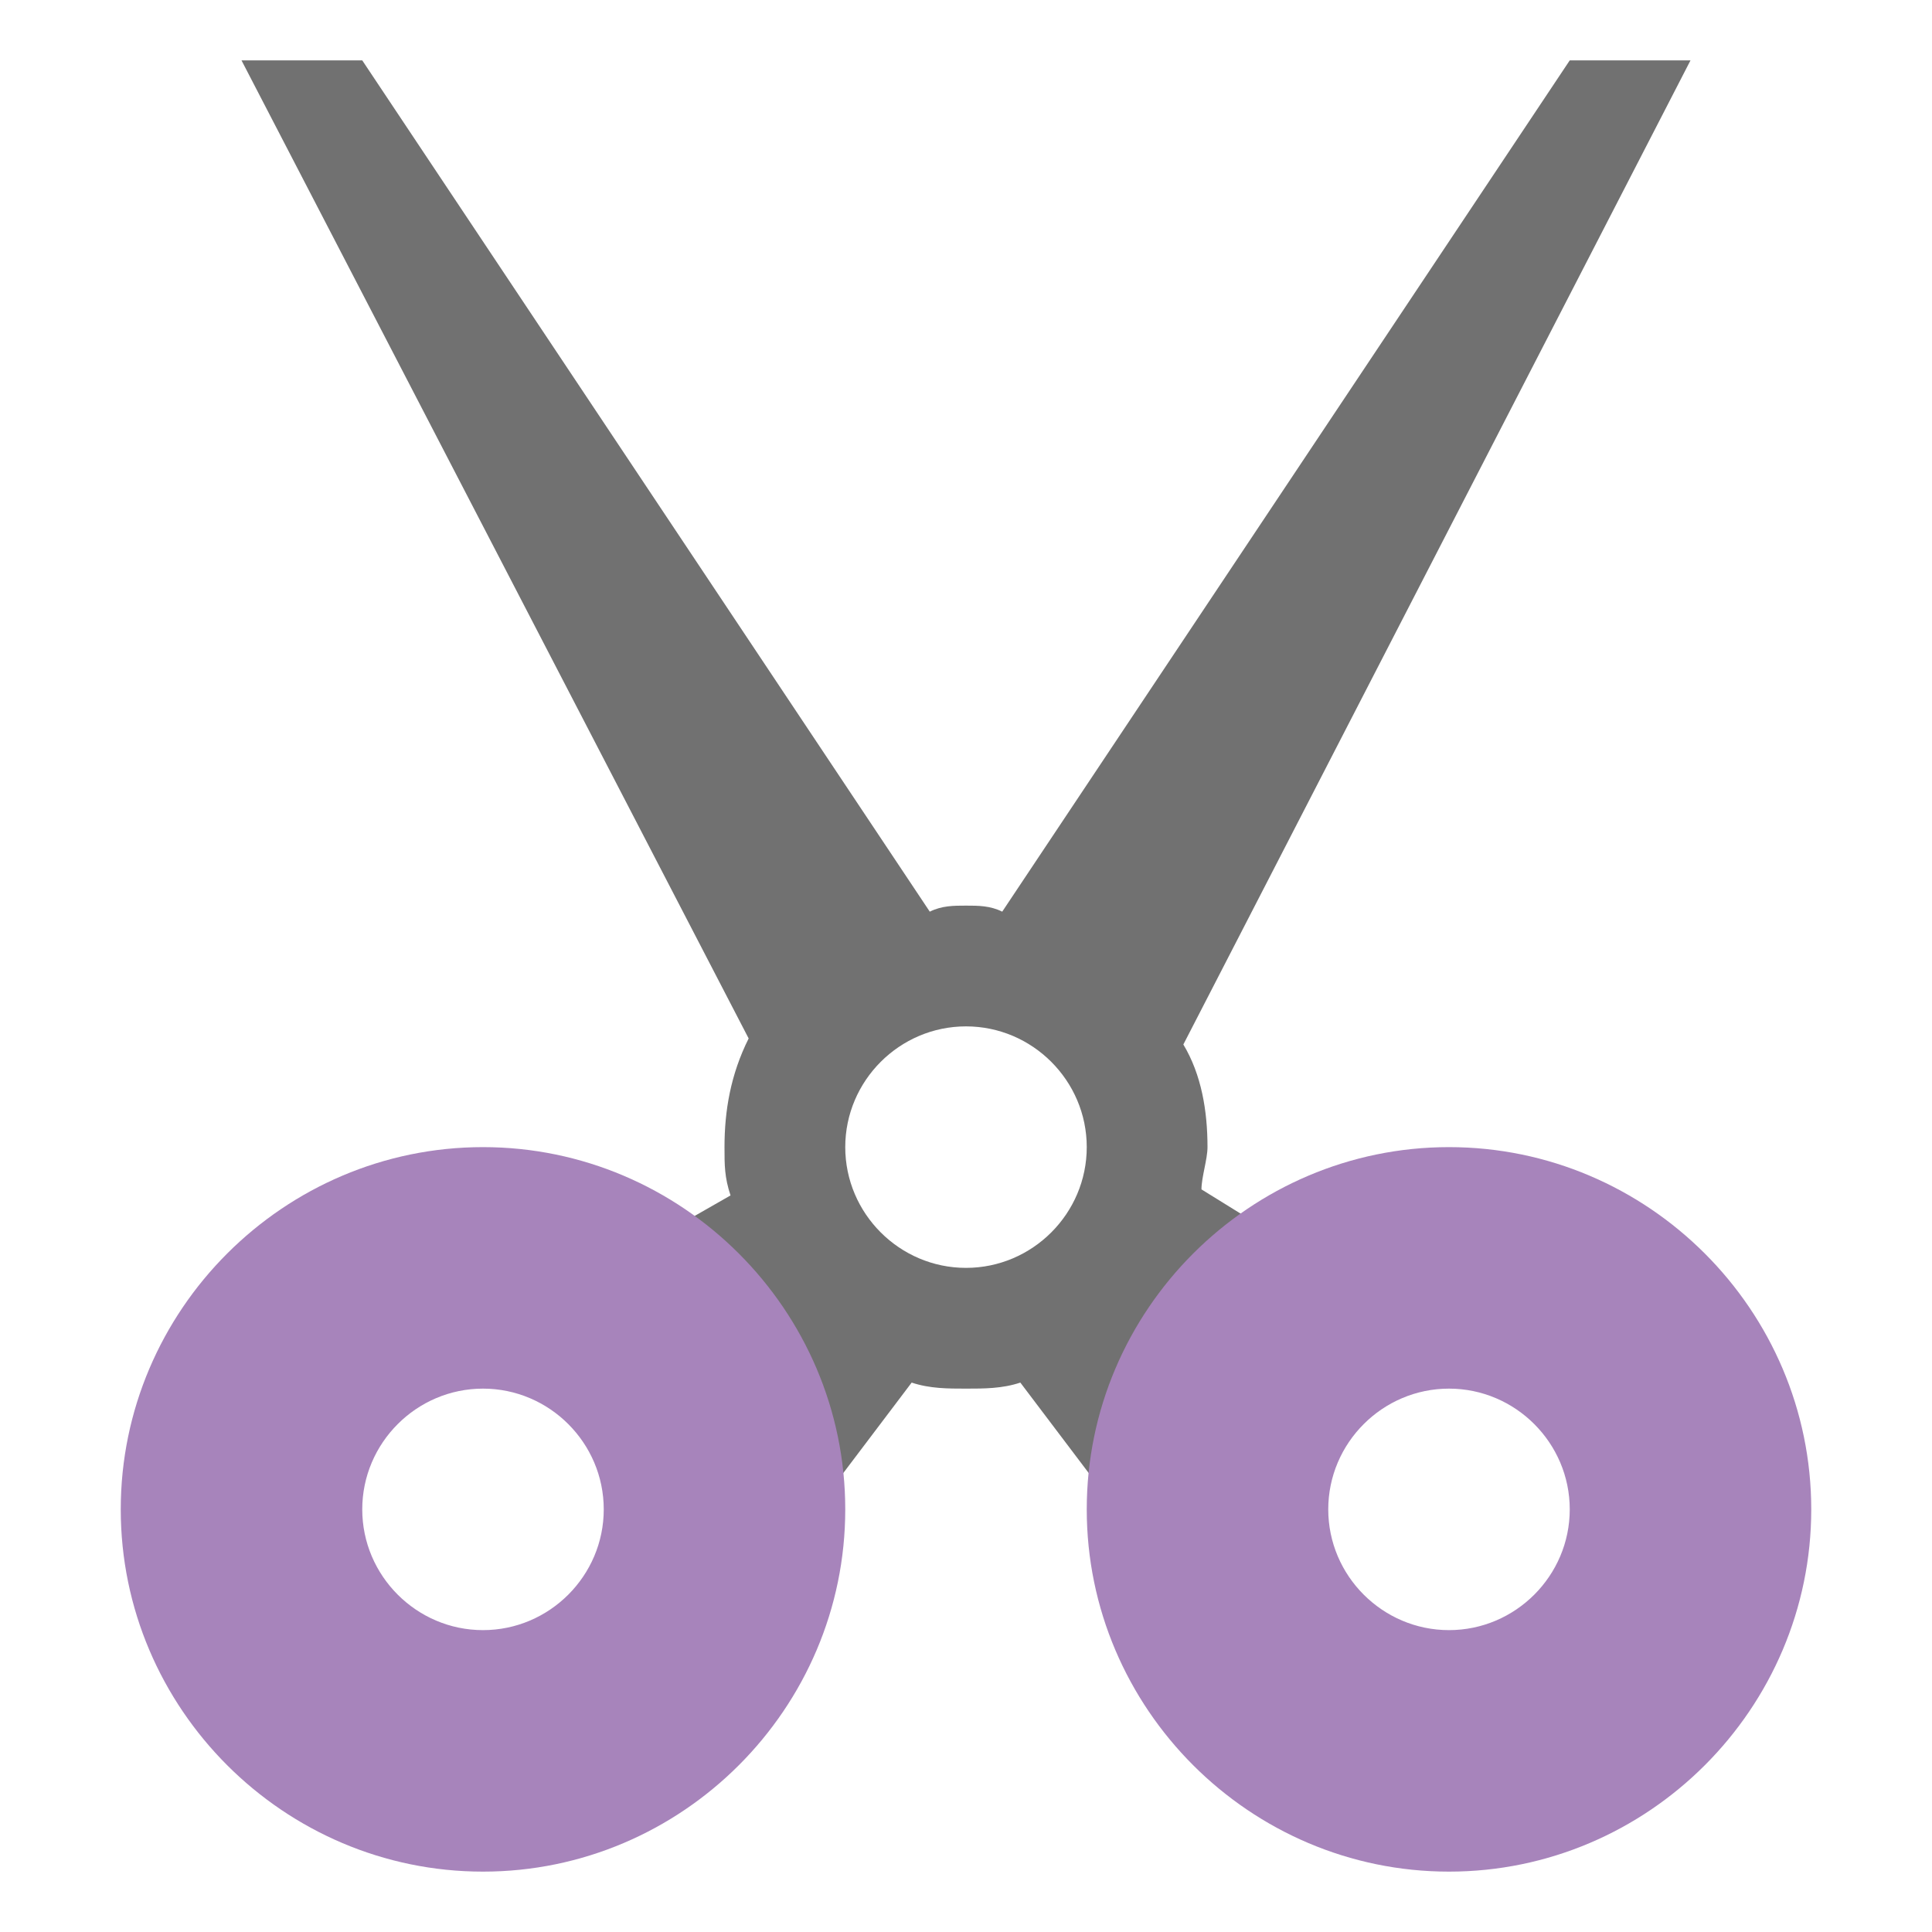
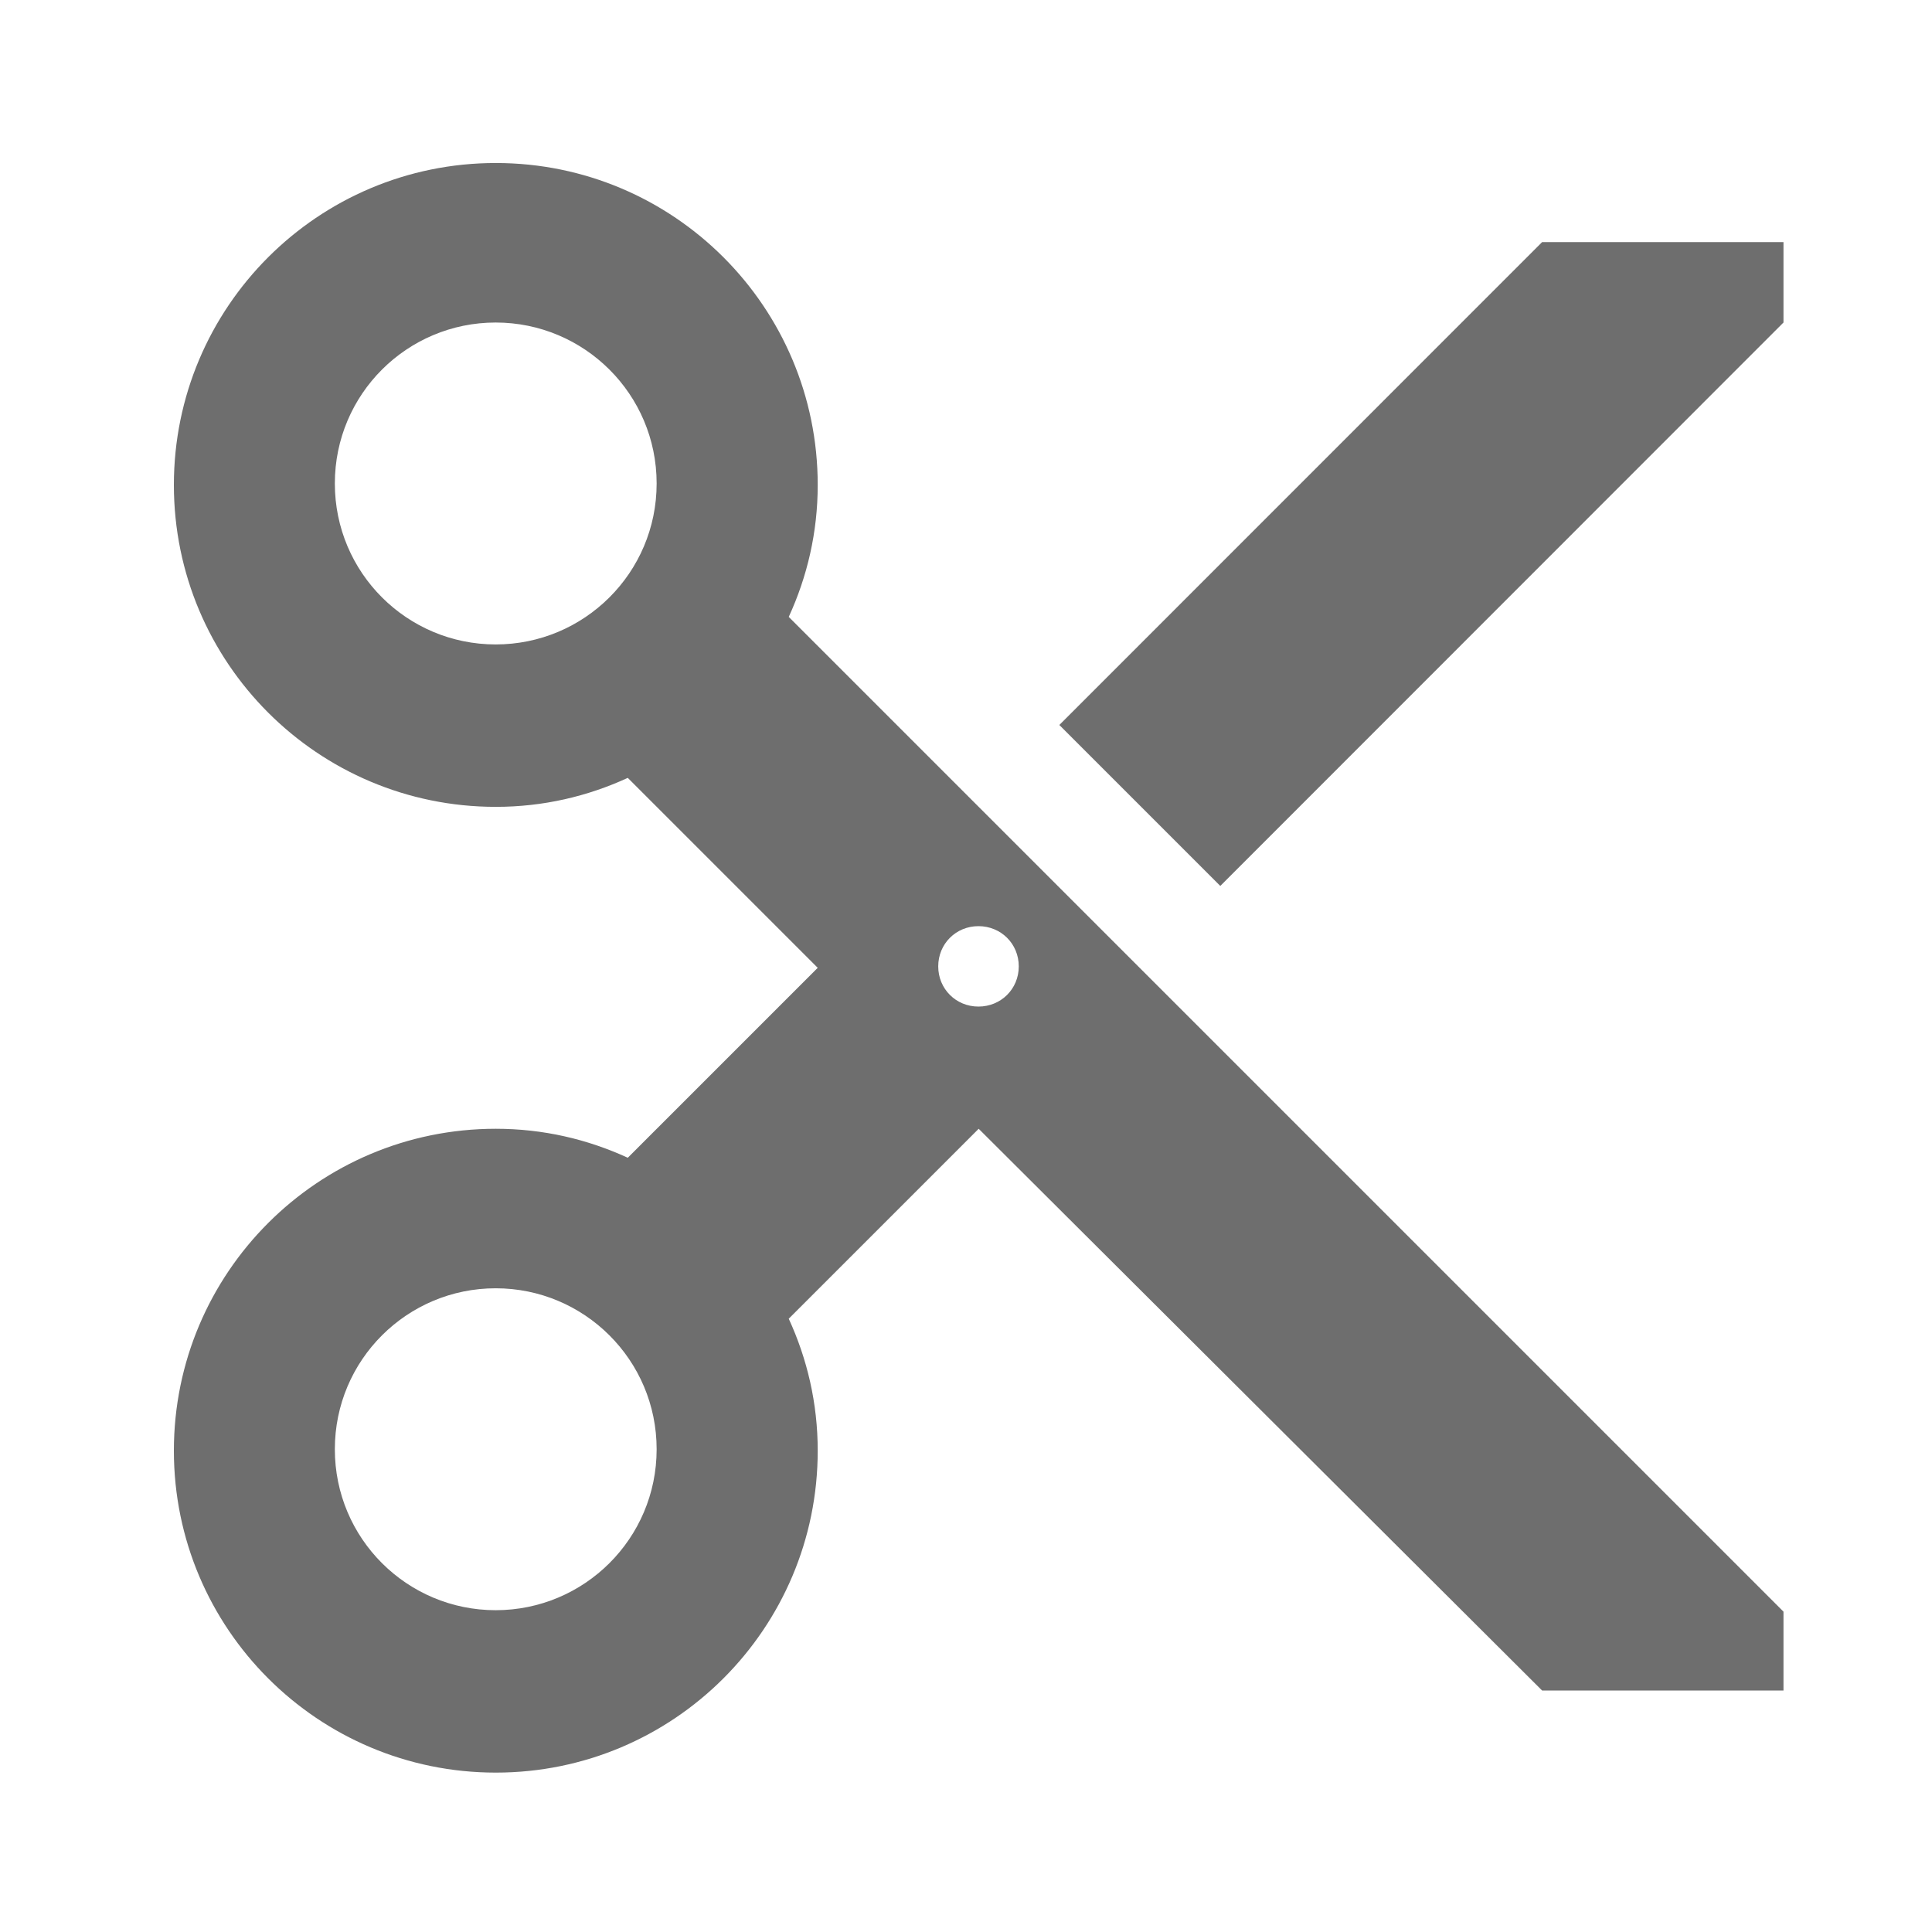
- <svg xmlns="http://www.w3.org/2000/svg" version="1.1" id="Layer_1" x="0px" y="0px" width="16px" height="16px" viewBox="0 0 32 32" enable-background="new 0 0 32 32" xml:space="preserve">
-   <g>
-     <path fill-rule="evenodd" clip-rule="evenodd" fill="#717171" d="M20,19c0-0.6-0.1-1.2-0.4-1.7L28,1h-2l-9.4,14.1   C16.4,15,16.2,15,16,15c-0.2,0-0.4,0-0.6,0.1L6,1H4l8.4,16.2C12.1,17.8,12,18.4,12,19c0,0.3,0,0.5,0.1,0.8L10,21l2,6l3.1-4.1   C15.4,23,15.7,23,16,23c0.3,0,0.6,0,0.9-0.1L20,27l2-6l-2.1-1.3C19.9,19.5,20,19.2,20,19z M16,21c-1.1,0-2-0.9-2-2c0-1.1,0.9-2,2-2   c1.1,0,2,0.9,2,2C18,20.1,17.1,21,16,21z" />
-     <path fill="#A784BB" d="M8,19c-3.3,0-6,2.7-6,6c0,3.3,2.7,6,6,6c3.3,0,6-2.7,6-6C14,21.7,11.3,19,8,19z M8,27c-1.1,0-2-0.9-2-2   c0-1.1,0.9-2,2-2c1.1,0,2,0.9,2,2C10,26.1,9.1,27,8,27z" />
-     <path fill="#A784BB" d="M24,19c-3.3,0-6,2.7-6,6c0,3.3,2.7,6,6,6s6-2.7,6-6C30,21.7,27.3,19,24,19z M24,27c-1.1,0-2-0.9-2-2   c0-1.1,0.9-2,2-2s2,0.9,2,2C26,26.1,25.1,27,24,27z" />
-   </g>
+ <svg xmlns="http://www.w3.org/2000/svg" width="16" height="16" viewBox="0 0 16 16">
+   <path fill="#6E6E6E" d="M6.532,5.109 C6.685,4.776 6.772,4.409 6.772,4.016 C6.772,2.543 5.579,1.35 4.106,1.35 C2.633,1.35 1.44,2.543 1.44,4.016 C1.44,5.489 2.633,6.682 4.106,6.682 C4.499,6.682 4.866,6.595 5.199,6.442 L6.772,8.015 L5.199,9.588 C4.866,9.435 4.499,9.348 4.106,9.348 C2.633,9.348 1.44,10.541 1.44,12.014 C1.44,13.487 2.633,14.68 4.106,14.68 C5.579,14.68 6.772,13.487 6.772,12.014 C6.772,11.621 6.685,11.254 6.532,10.921 L8.105,9.348 L12.771,14 L14.77,14 L14.77,13.347 L6.532,5.109 Z M4.105,5.337 C3.372,5.337 2.773,4.744 2.773,4.004 C2.773,3.264 3.372,2.671 4.105,2.671 C4.838,2.671 5.438,3.264 5.438,4.004 C5.438,4.744 4.838,5.337 4.105,5.337 Z M4.105,13.335 C3.372,13.335 2.773,12.742 2.773,12.002 C2.773,11.262 3.372,10.669 4.105,10.669 C4.838,10.669 5.438,11.262 5.438,12.002 C5.438,12.742 4.838,13.335 4.105,13.335 Z M8.103,8.336 C7.917,8.336 7.77,8.19 7.77,8.003 C7.77,7.816 7.917,7.67 8.103,7.67 C8.29,7.67 8.437,7.816 8.437,8.003 C8.437,8.19 8.29,8.336 8.103,8.336 Z M12.771,2.005 L8.773,6.004 L10.106,7.337 L14.77,2.671 L14.77,2.005 L12.771,2.005 Z" />
</svg>
